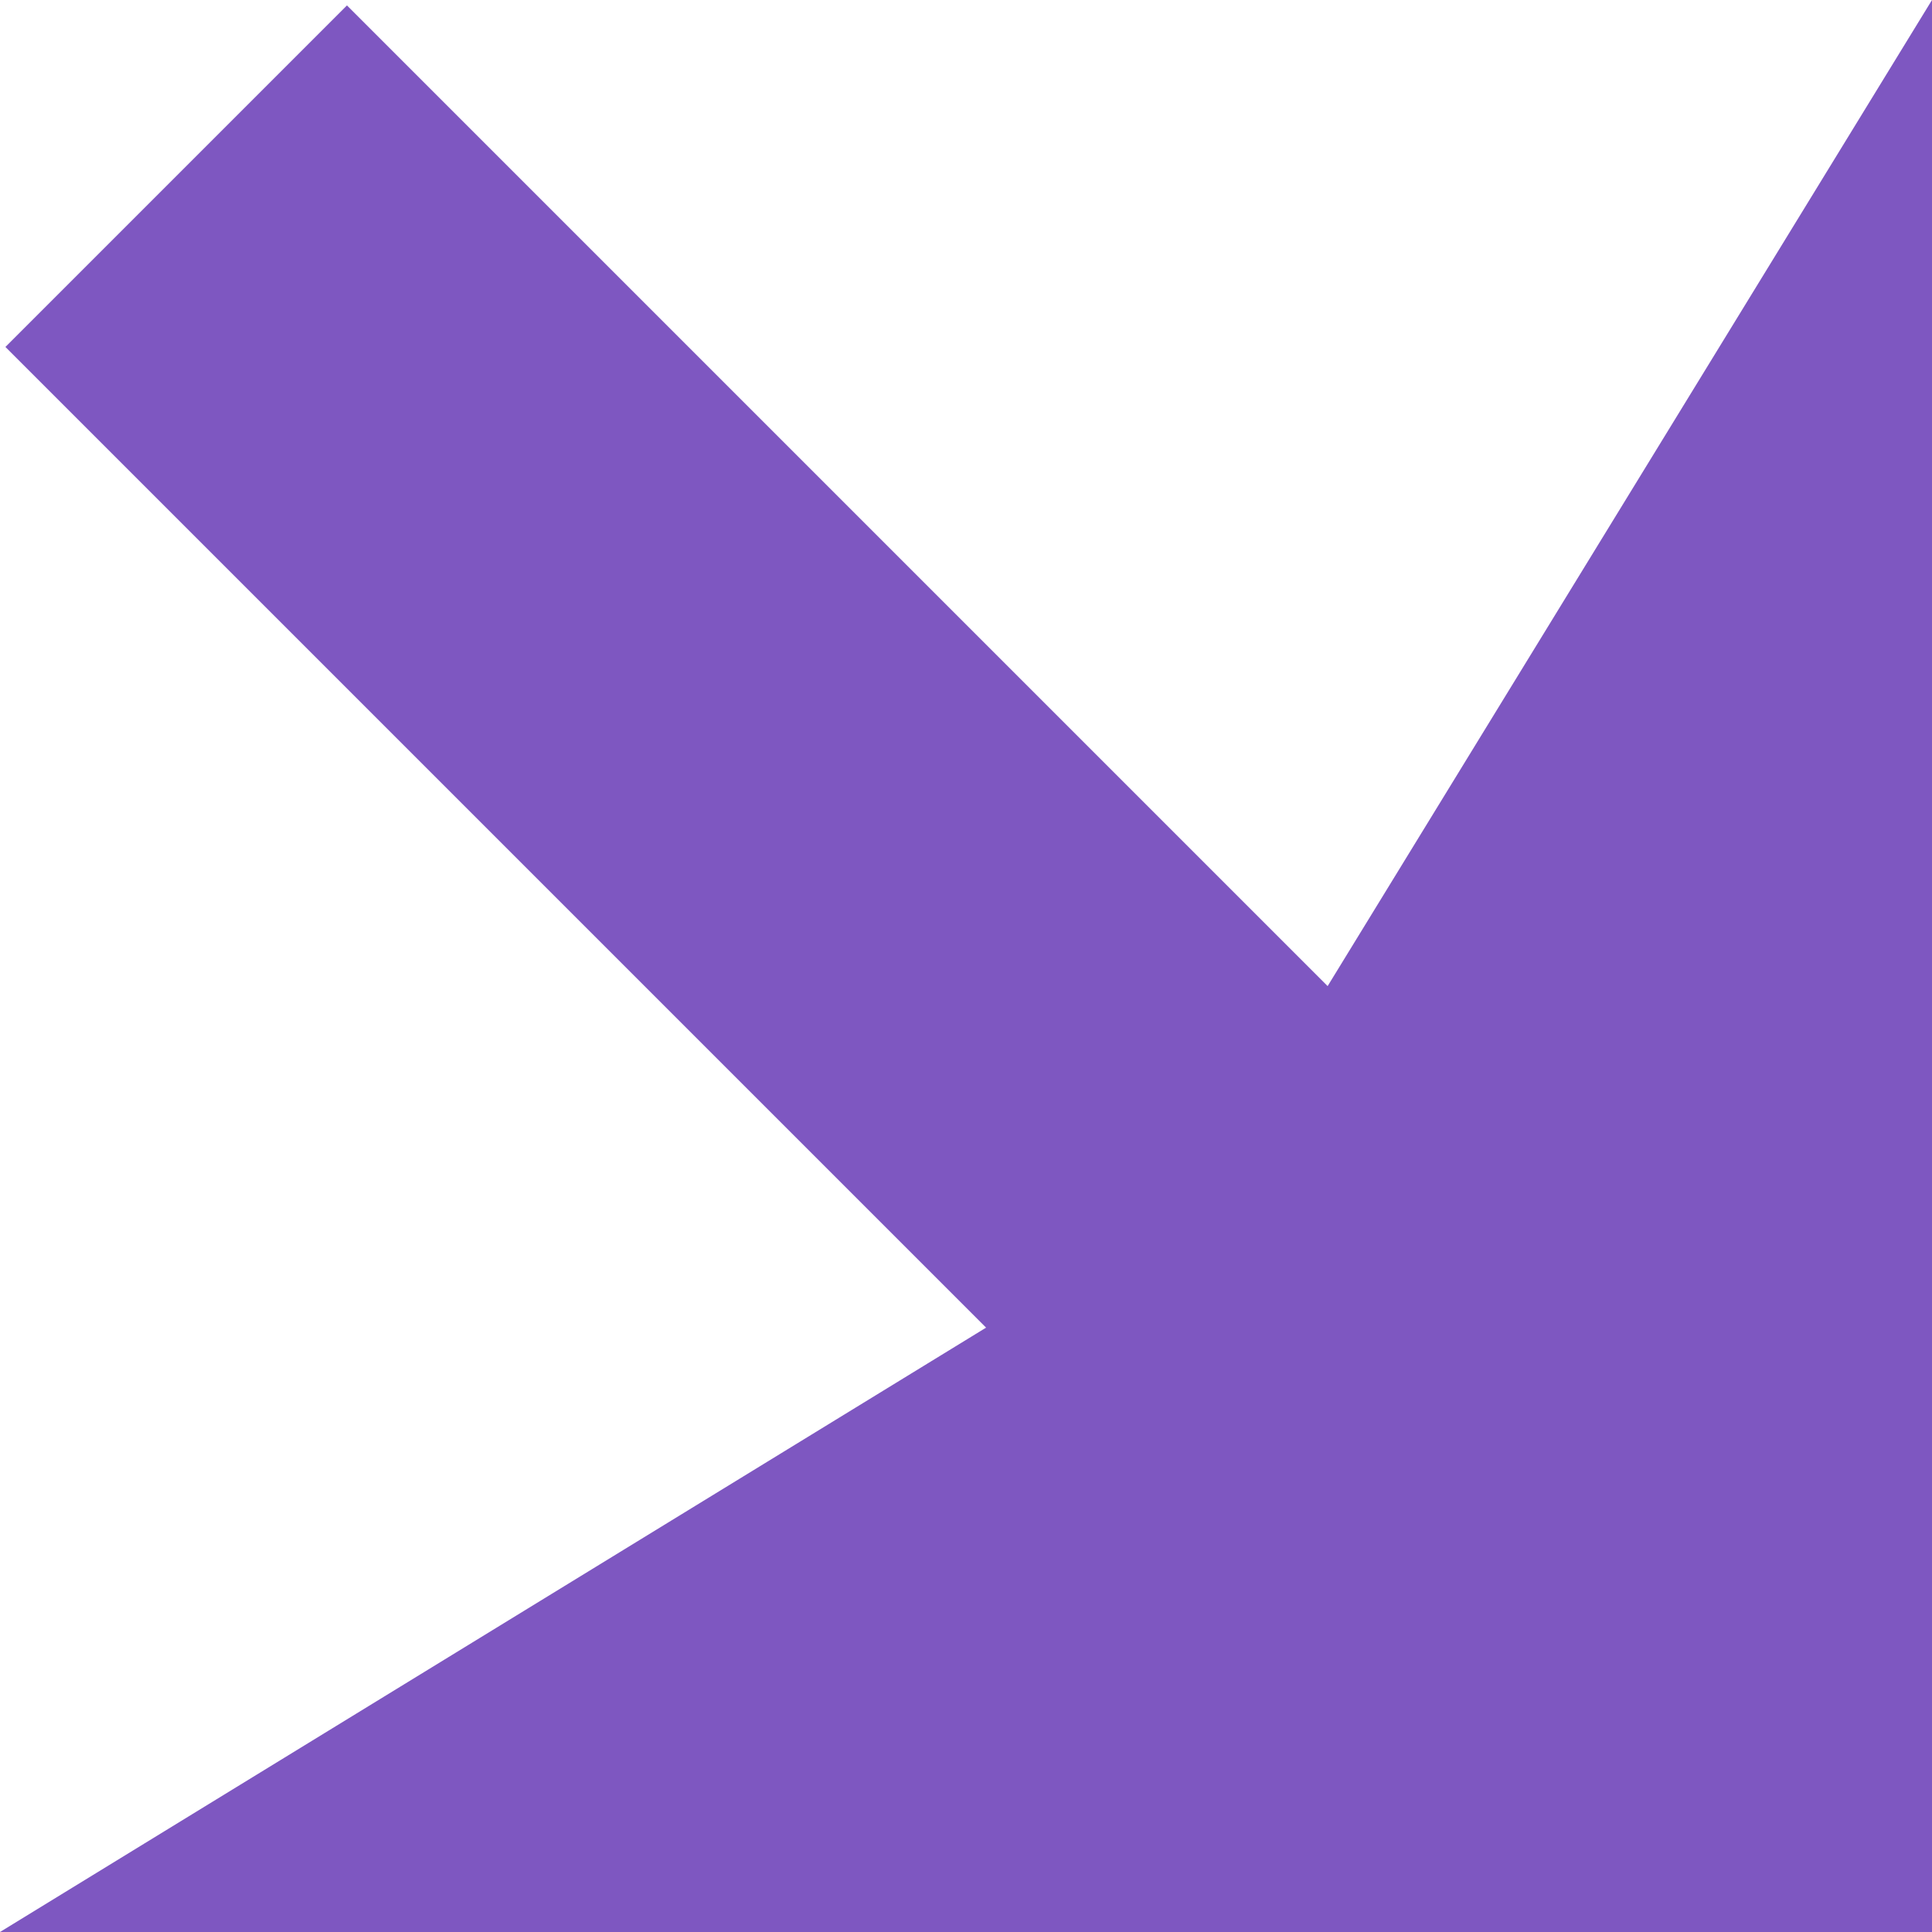
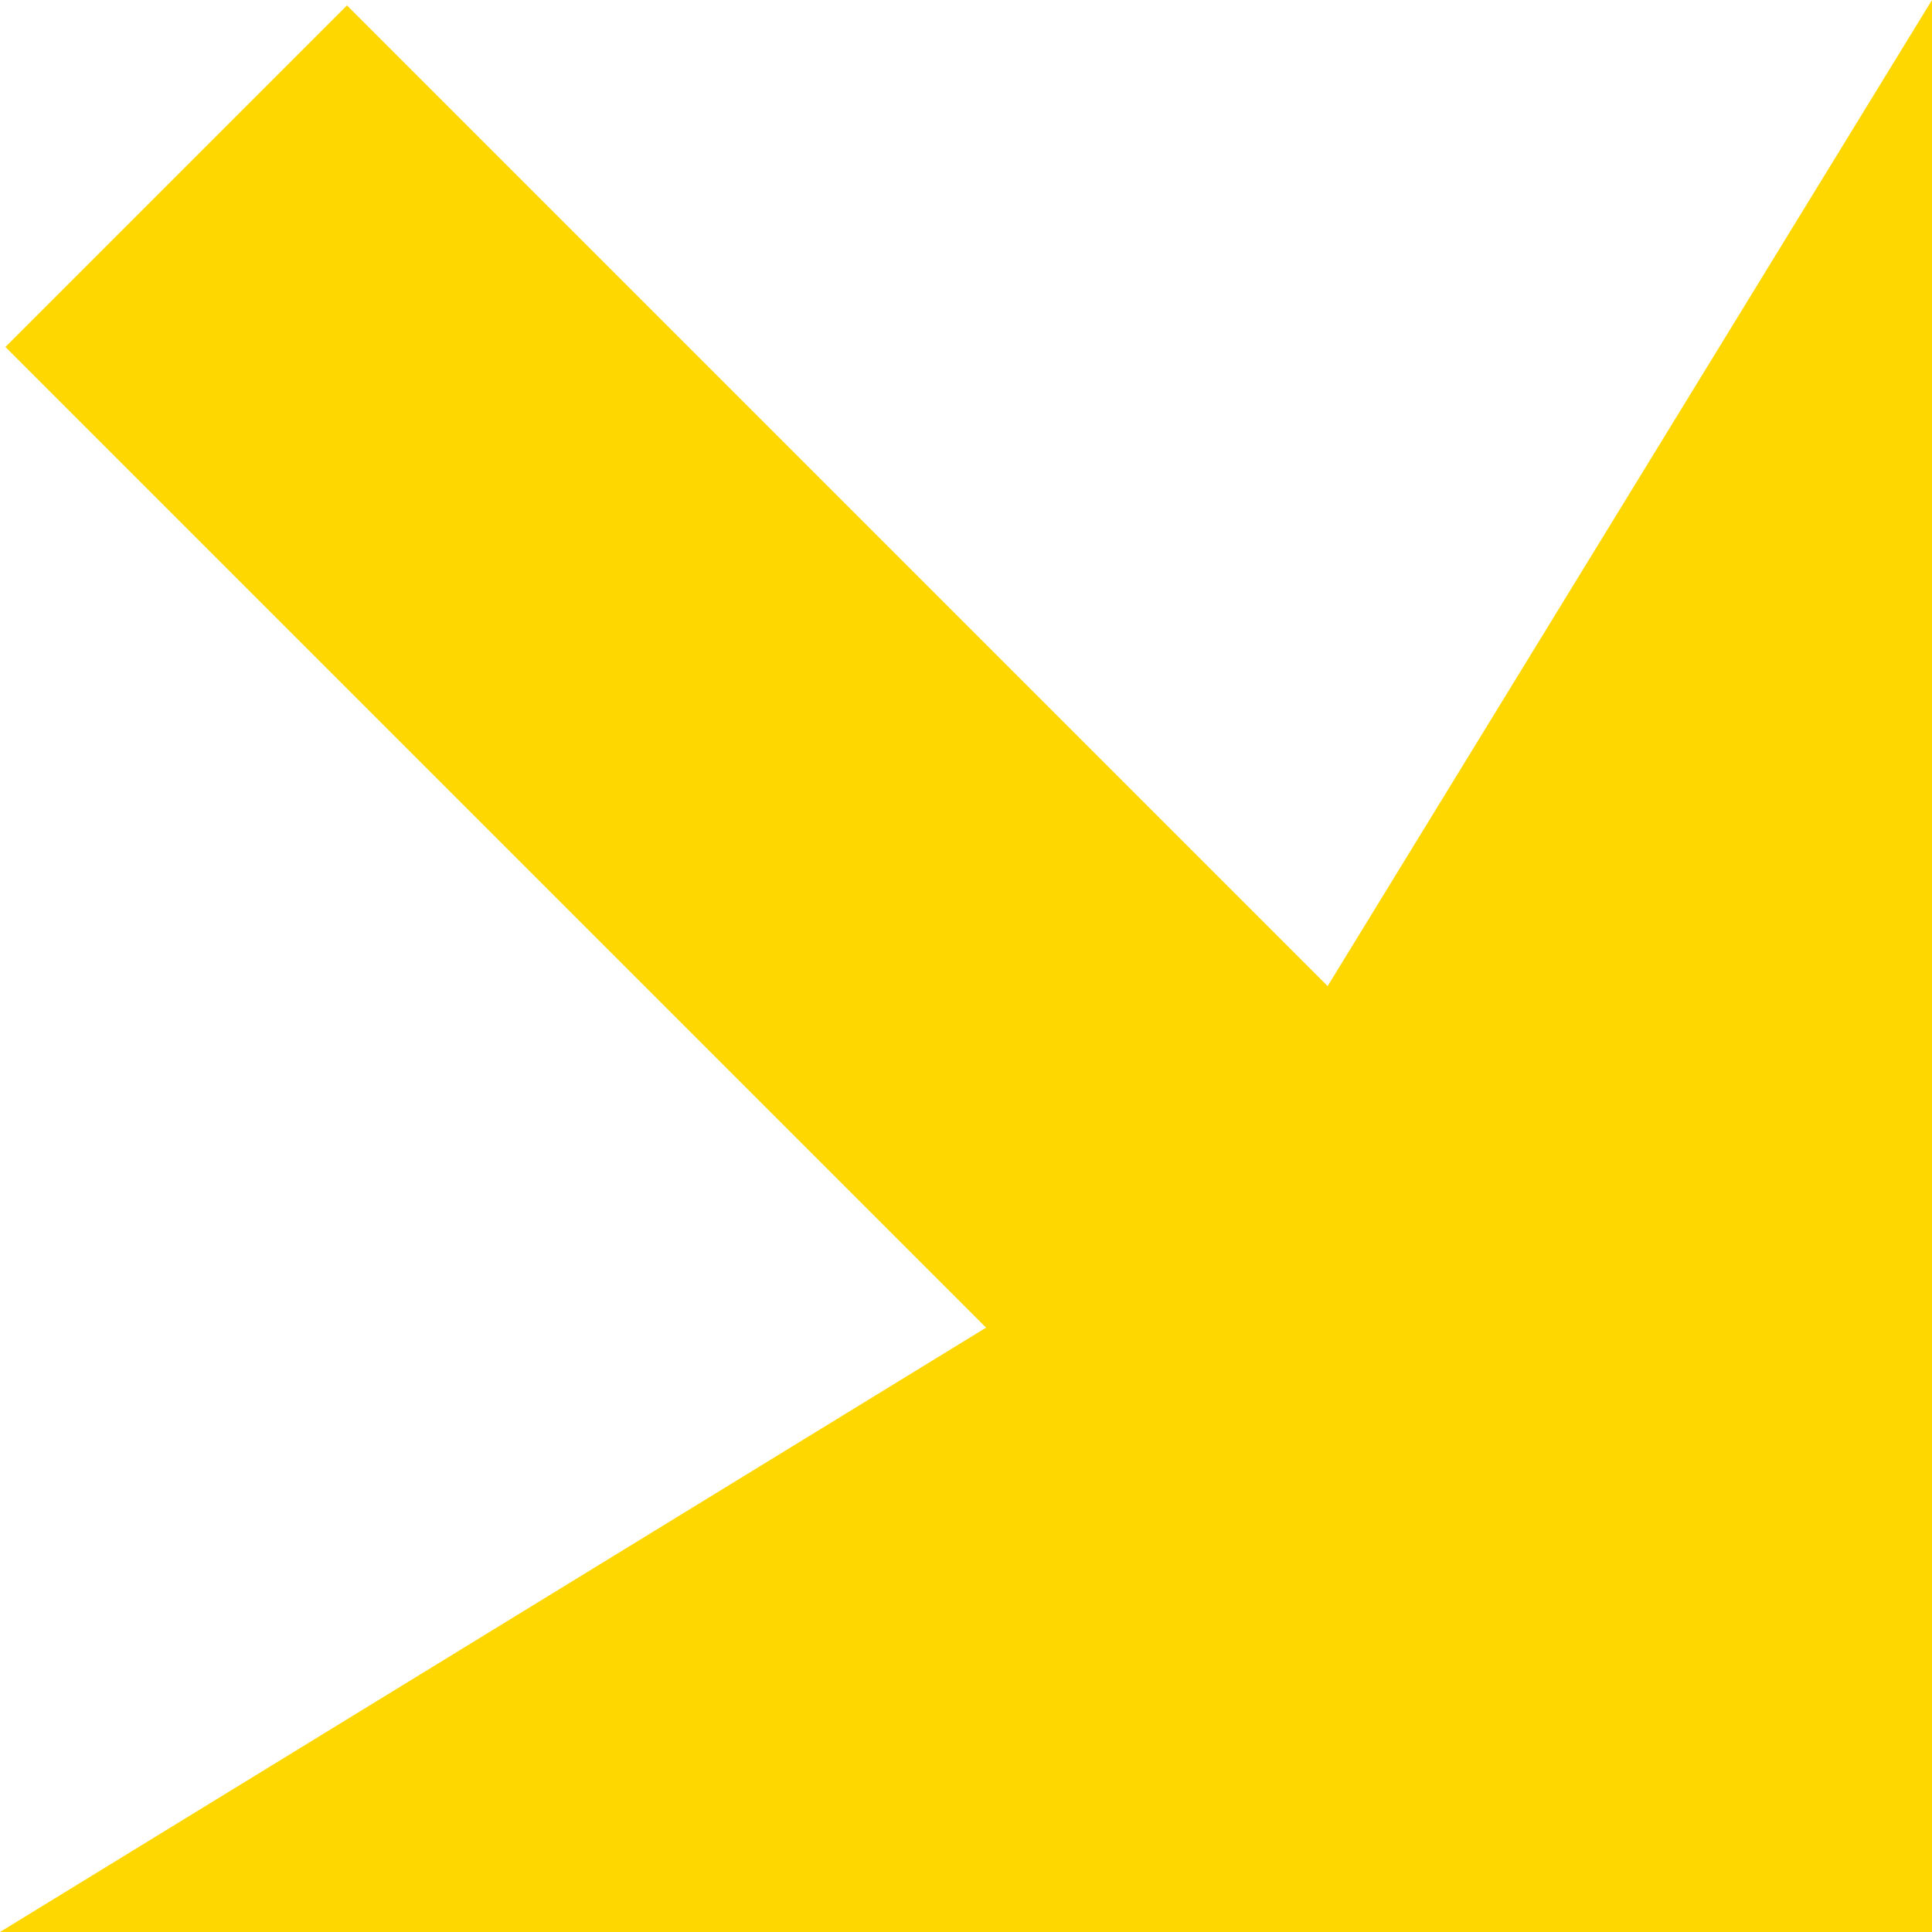
<svg xmlns="http://www.w3.org/2000/svg" width="100%" height="100%" viewBox="0 0 50 50" version="1.1" xml:space="preserve" style="fill-rule:evenodd;clip-rule:evenodd;stroke-linejoin:round;stroke-miterlimit:1.414;">
  <g transform="matrix(-1,0,-0,1,50,0)">
-     <path d="M15.641,25.52L41.021,0.14C43.967,3.087 46.913,6.033 49.86,8.979L24.48,34.359L50,50L0,50L0,0L15.641,25.52Z" style="fill:#7E57C1;" />
+     <path d="M15.641,25.52L41.021,0.14C43.967,3.087 46.913,6.033 49.86,8.979L24.48,34.359L50,50L0,50L0,0L15.641,25.52Z" style="fill:#FFD700;" />
  </g>
</svg>
